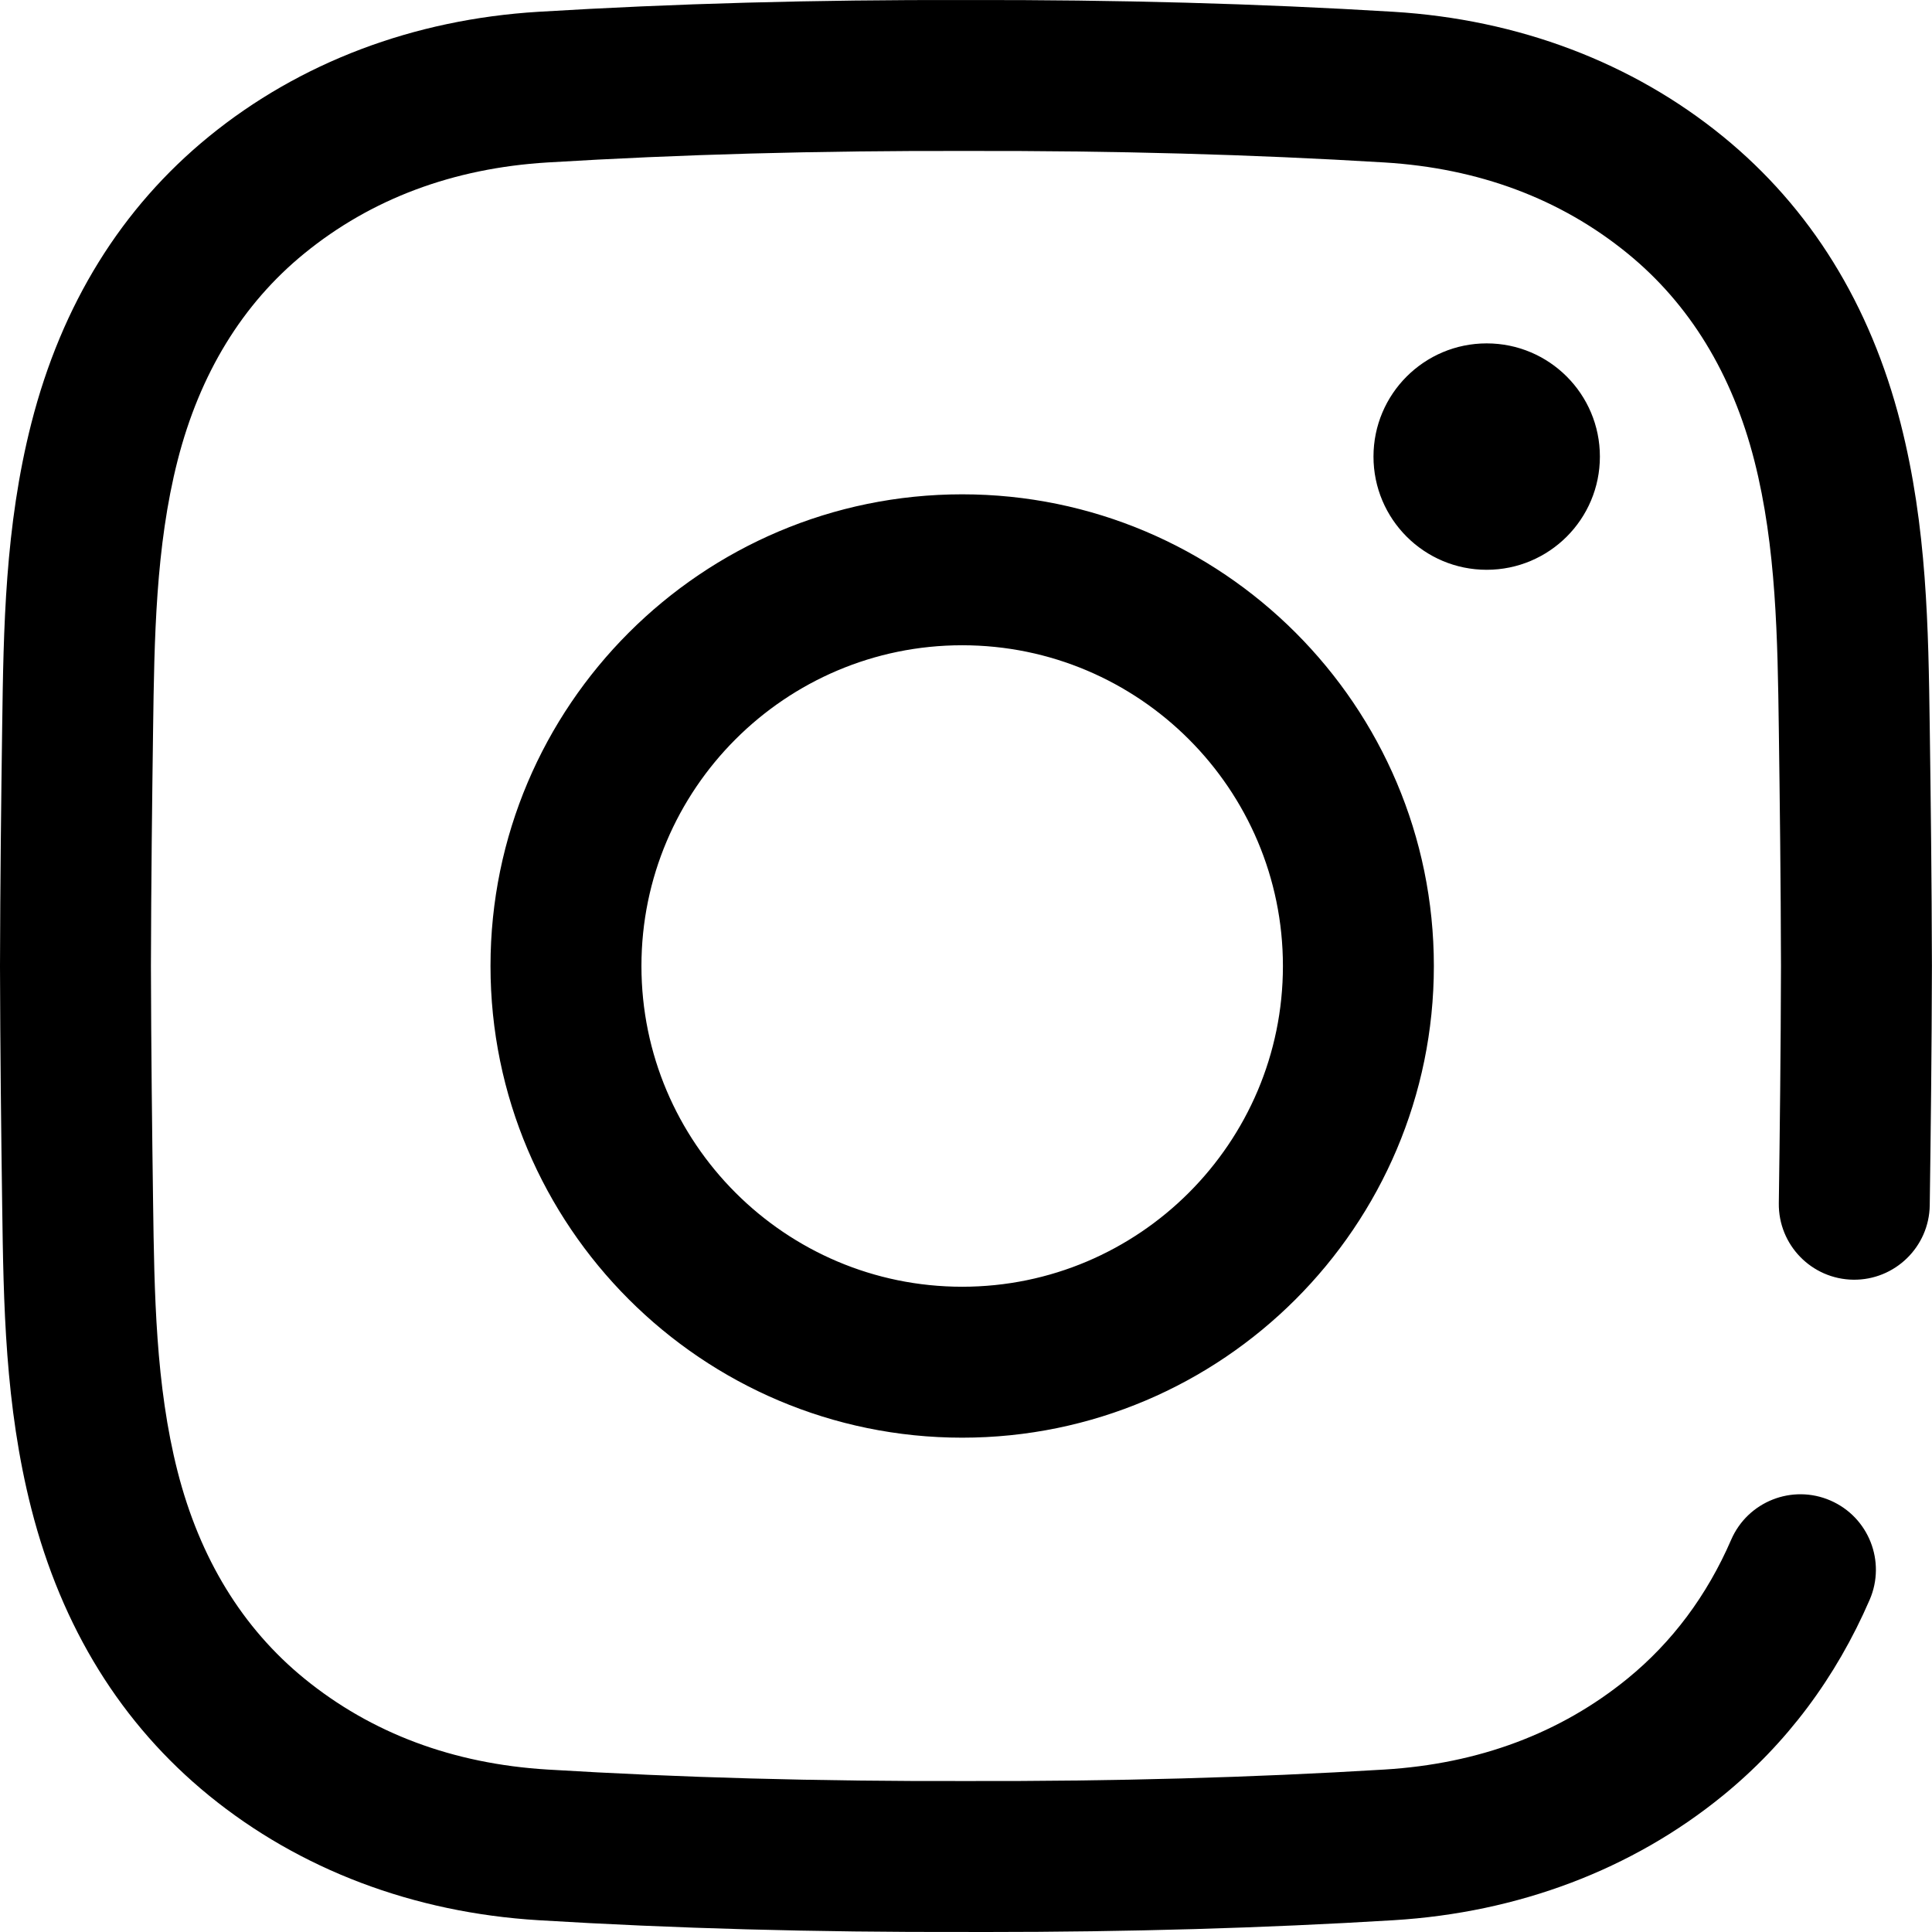
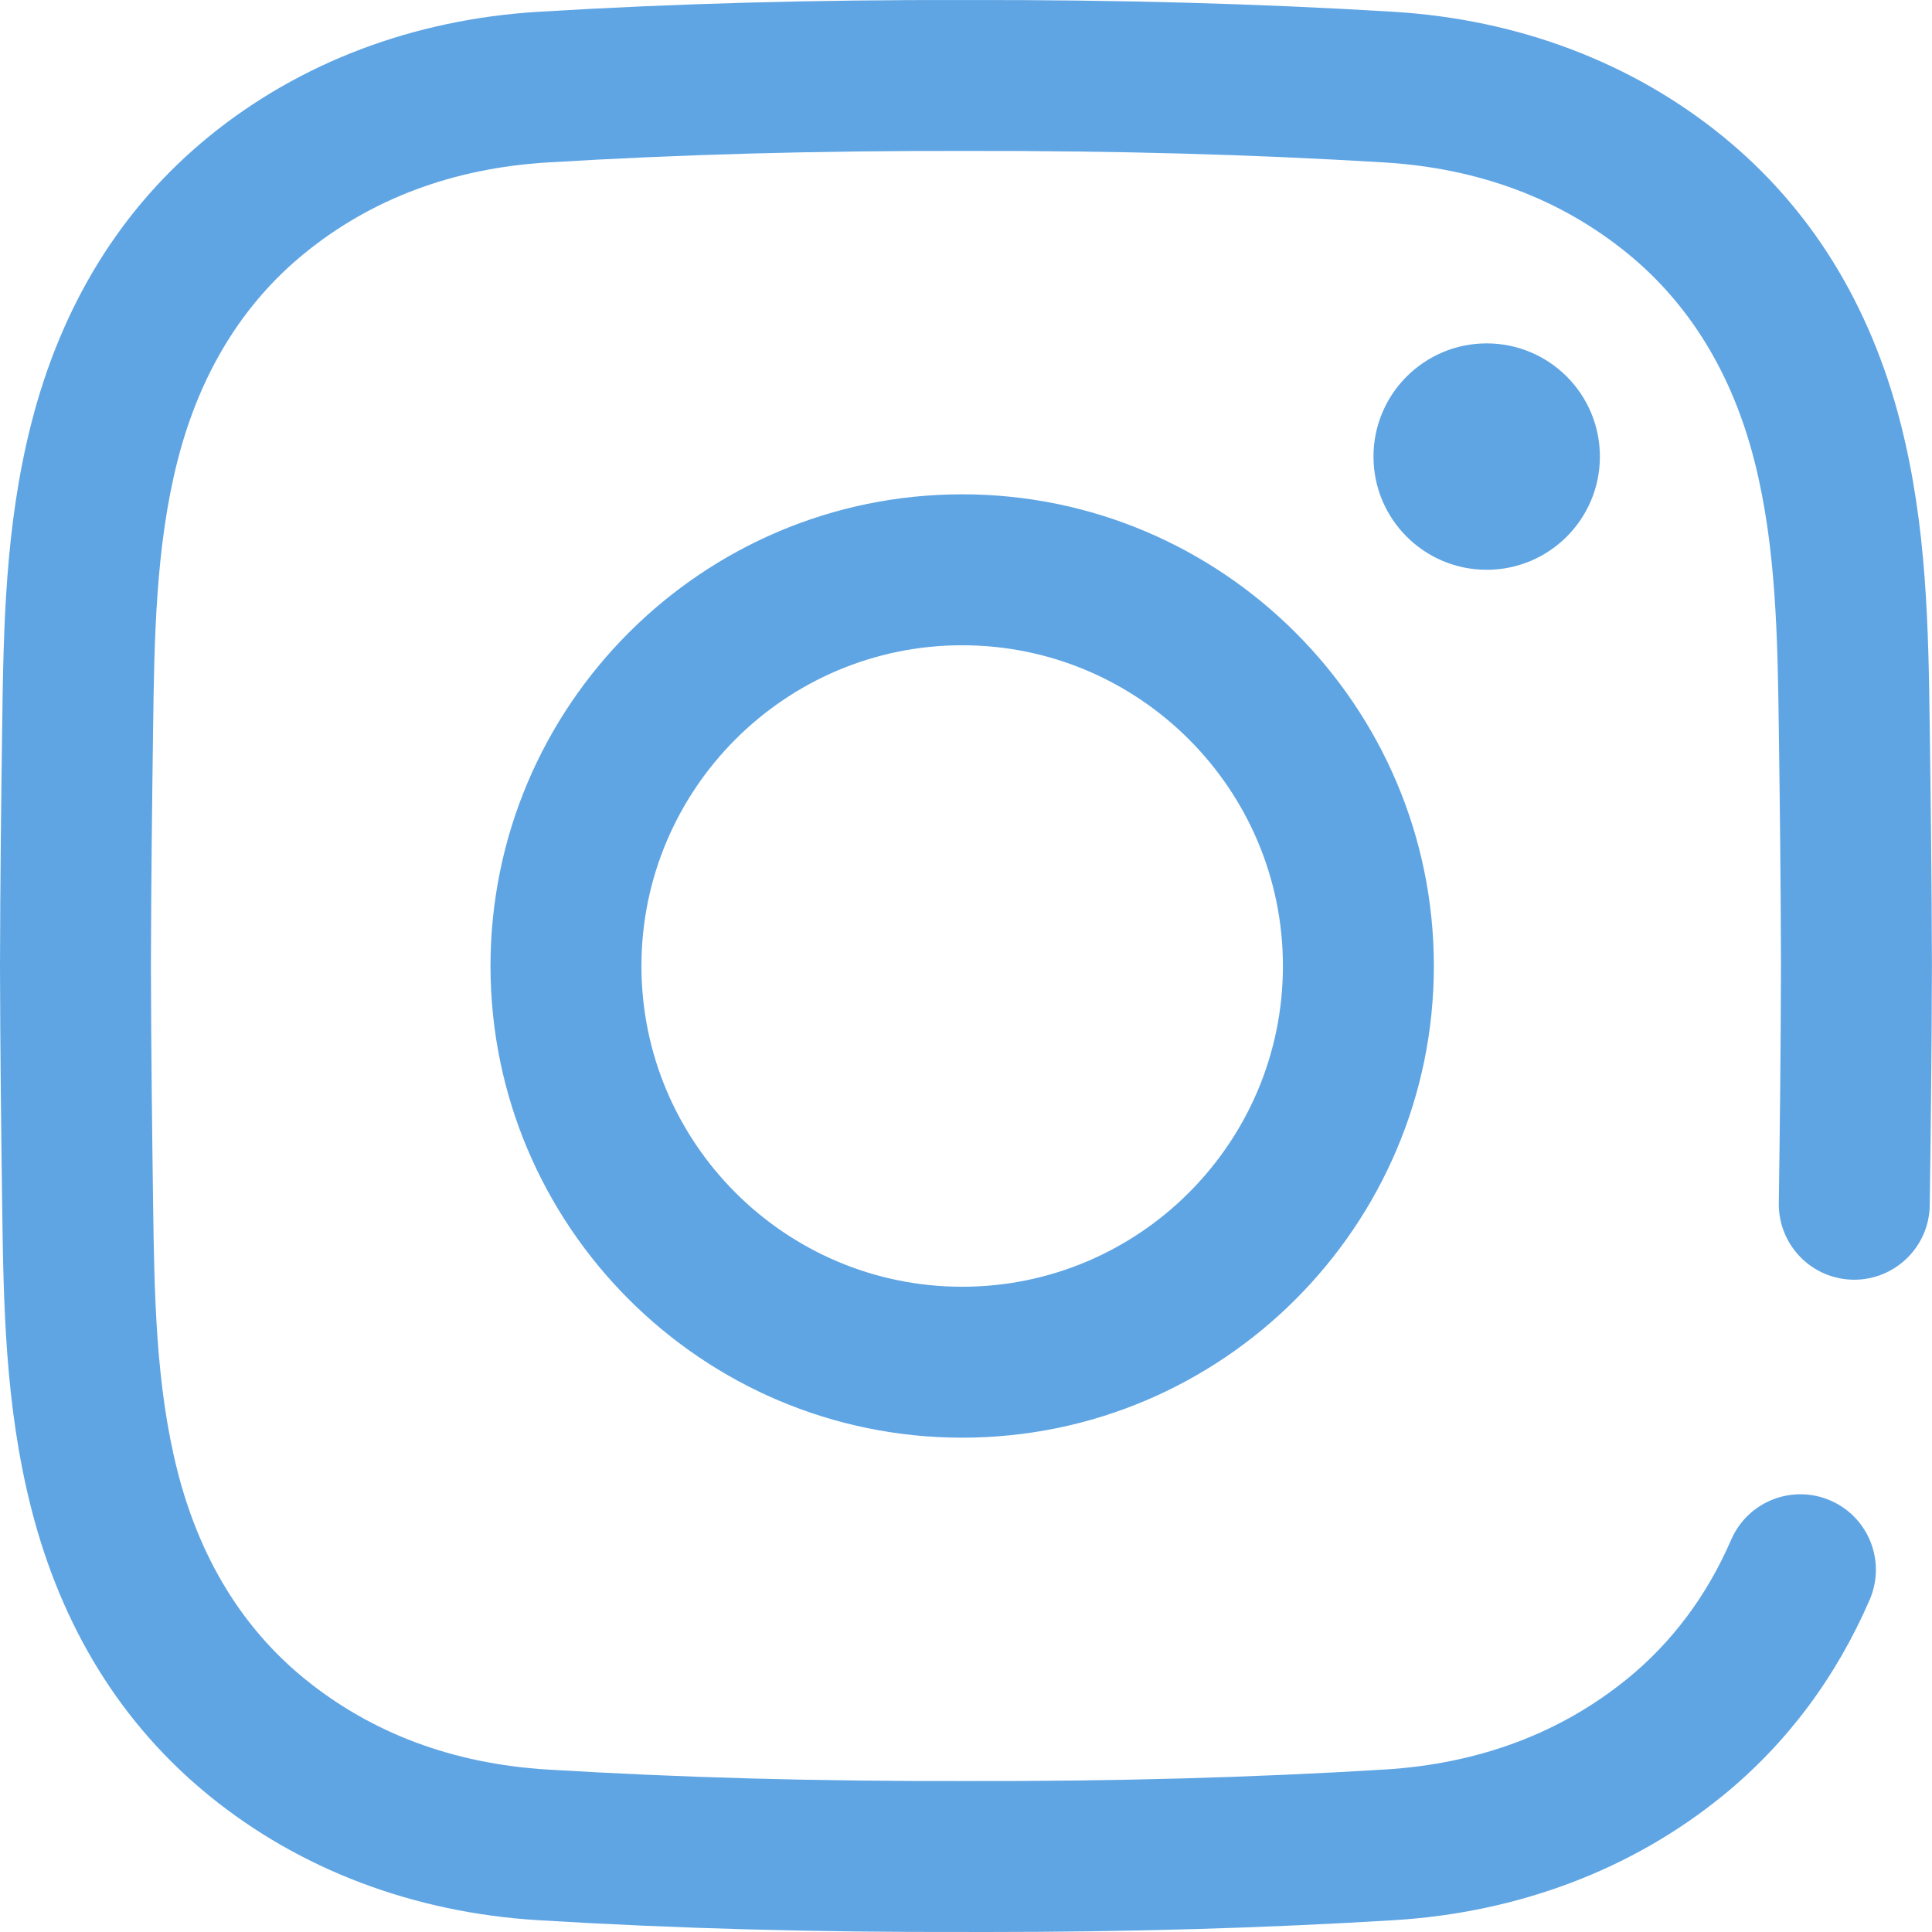
<svg xmlns="http://www.w3.org/2000/svg" height="512pt" viewBox="0 0 512 512" width="512pt">
+   <style>
+         path{
+         fill: #5fa5e3
+         }
+     </style>
  <path d="m261.039 512c-1.695 0-3.391 0-5.098-.008-40.133.098-77.215-.922-113.277-3.117-33.062-2.012-63.242-13.438-87.281-33.039-23.195-18.914-39.035-44.488-47.078-76.004-7-27.438-7.371-54.371-7.727-80.422-.258-18.691-.523-40.84-.578-63.363.055-22.617.32-44.766.578-63.457.355-26.047.727-52.98 7.727-80.422 8.043-31.516 23.883-57.09 47.078-76.004 24.039-19.602 54.219-31.027 87.285-33.039 36.062-2.191 73.152-3.215 113.371-3.117 40.145-.086 77.215.926 113.277 3.117 33.062 2.012 63.242 13.438 87.281 33.039 23.199 18.914 39.035 44.488 47.078 76.004 7 27.438 7.371 54.375 7.727 80.422.258 18.691.527 40.84.578 63.363-.051 22.617-.32 44.766-.578 63.457-.148 11.047-9.273 19.875-20.27 19.727-11.047-.152-19.875-9.23-19.727-20.273.254-18.582.523-40.586.574-62.91-.051-22.23-.32-44.234-.574-62.816-.324-23.715-.66-48.238-6.488-71.078-5.879-23.039-17.184-41.508-33.598-54.895-17.754-14.48-39.434-22.594-64.434-24.113-35.215-2.141-71.465-3.129-110.848-3.047-39.477-.094-75.73.906-110.945 3.047-25 1.52-46.676 9.633-64.434 24.109-16.414 13.387-27.719 31.855-33.598 54.898-5.828 22.84-6.164 47.363-6.488 71.078-.254 18.582-.52 40.586-.574 62.91.055 22.23.32 44.234.574 62.816.324 23.715.66 48.238 6.488 71.078 5.879 23.039 17.184 41.508 33.598 54.895 17.758 14.48 39.434 22.594 64.434 24.113 35.215 2.141 71.477 3.141 110.852 3.043 39.48.094 75.727-.902 110.941-3.043 25-1.52 46.676-9.633 64.434-24.113 11.824-9.645 21.062-22.02 27.457-36.785 4.391-10.133 16.164-14.793 26.301-10.402 10.137 4.391 14.793 16.164 10.406 26.301-8.965 20.699-22.047 38.156-38.887 51.887-24.039 19.605-54.219 31.027-87.281 33.039-34.535 2.102-70.012 3.125-108.277 3.125zm118.949-256c0-68.926-56.074-125-125-125-68.922 0-125 56.074-125 125s56.078 125 125 125c68.926 0 125-56.074 125-125zm-40 0c0 46.867-38.129 85-85 85-46.867 0-85-38.133-85-85s38.133-85 85-85c46.871 0 85 38.133 85 85zm54-165c-16.566 0-30 13.43-30 30s13.434 30 30 30c16.57 0 30-13.43 30-30s-13.43-30-30-30zm0 0" />
</svg>
